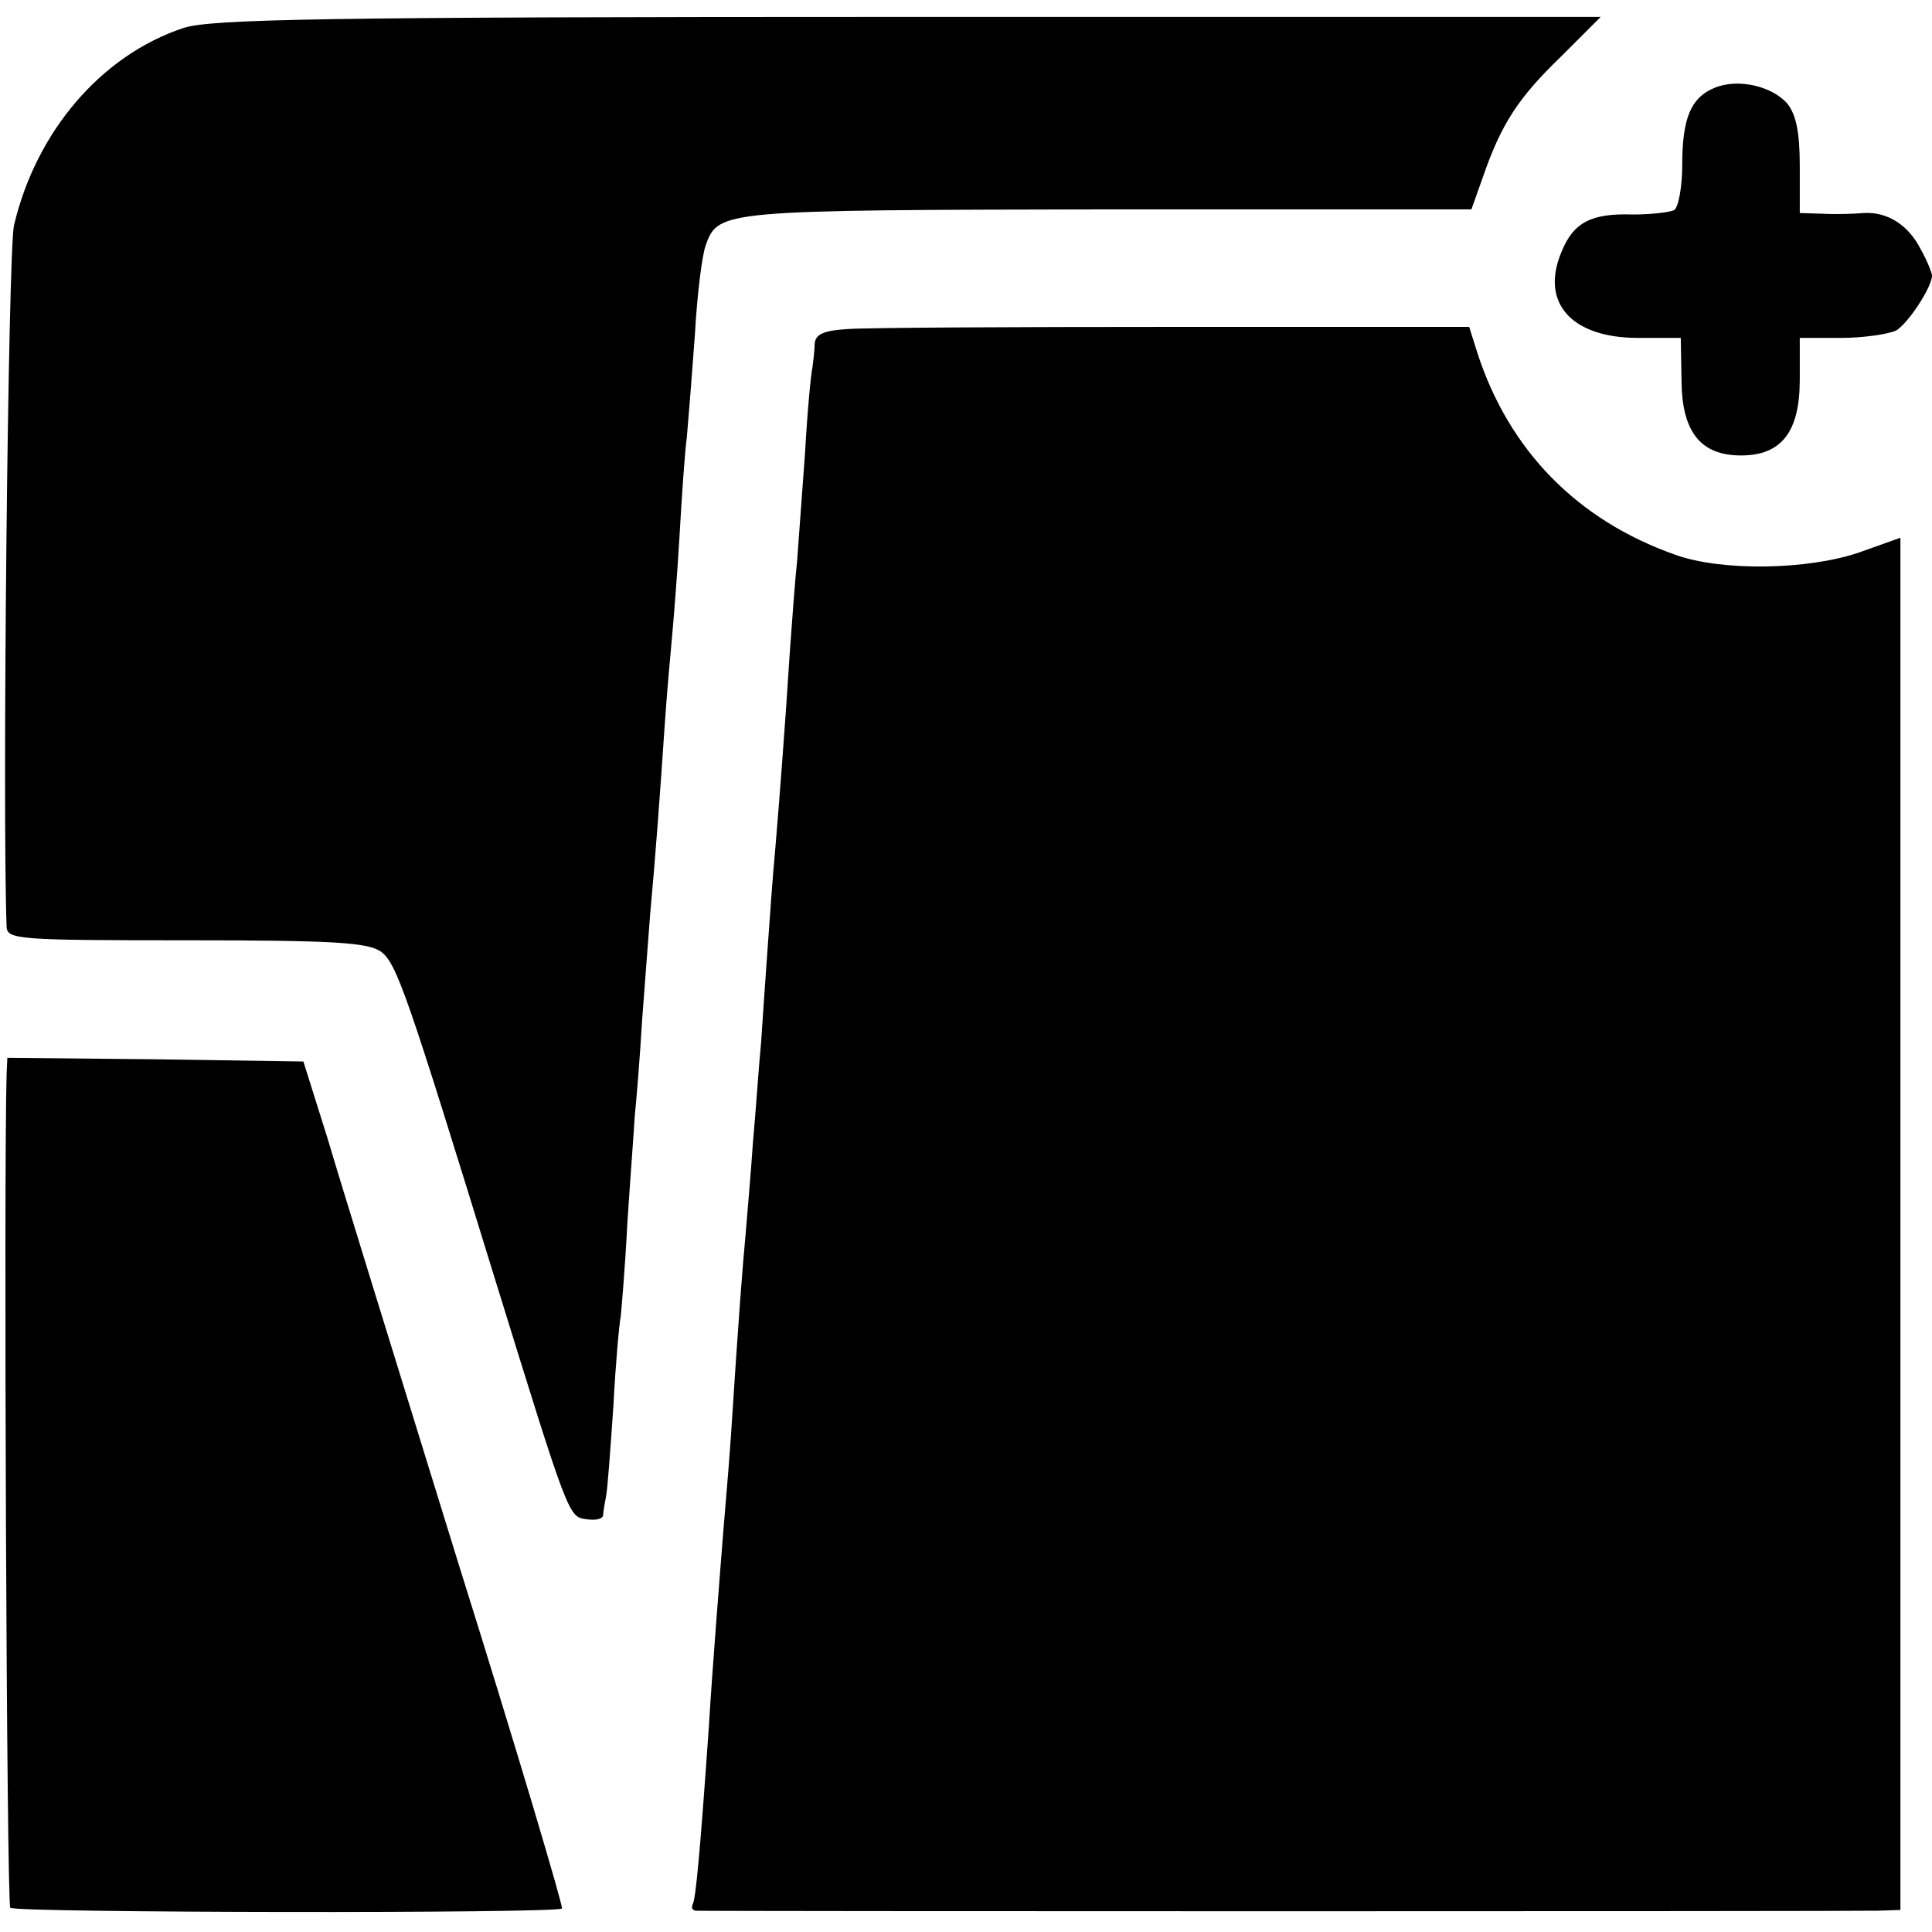
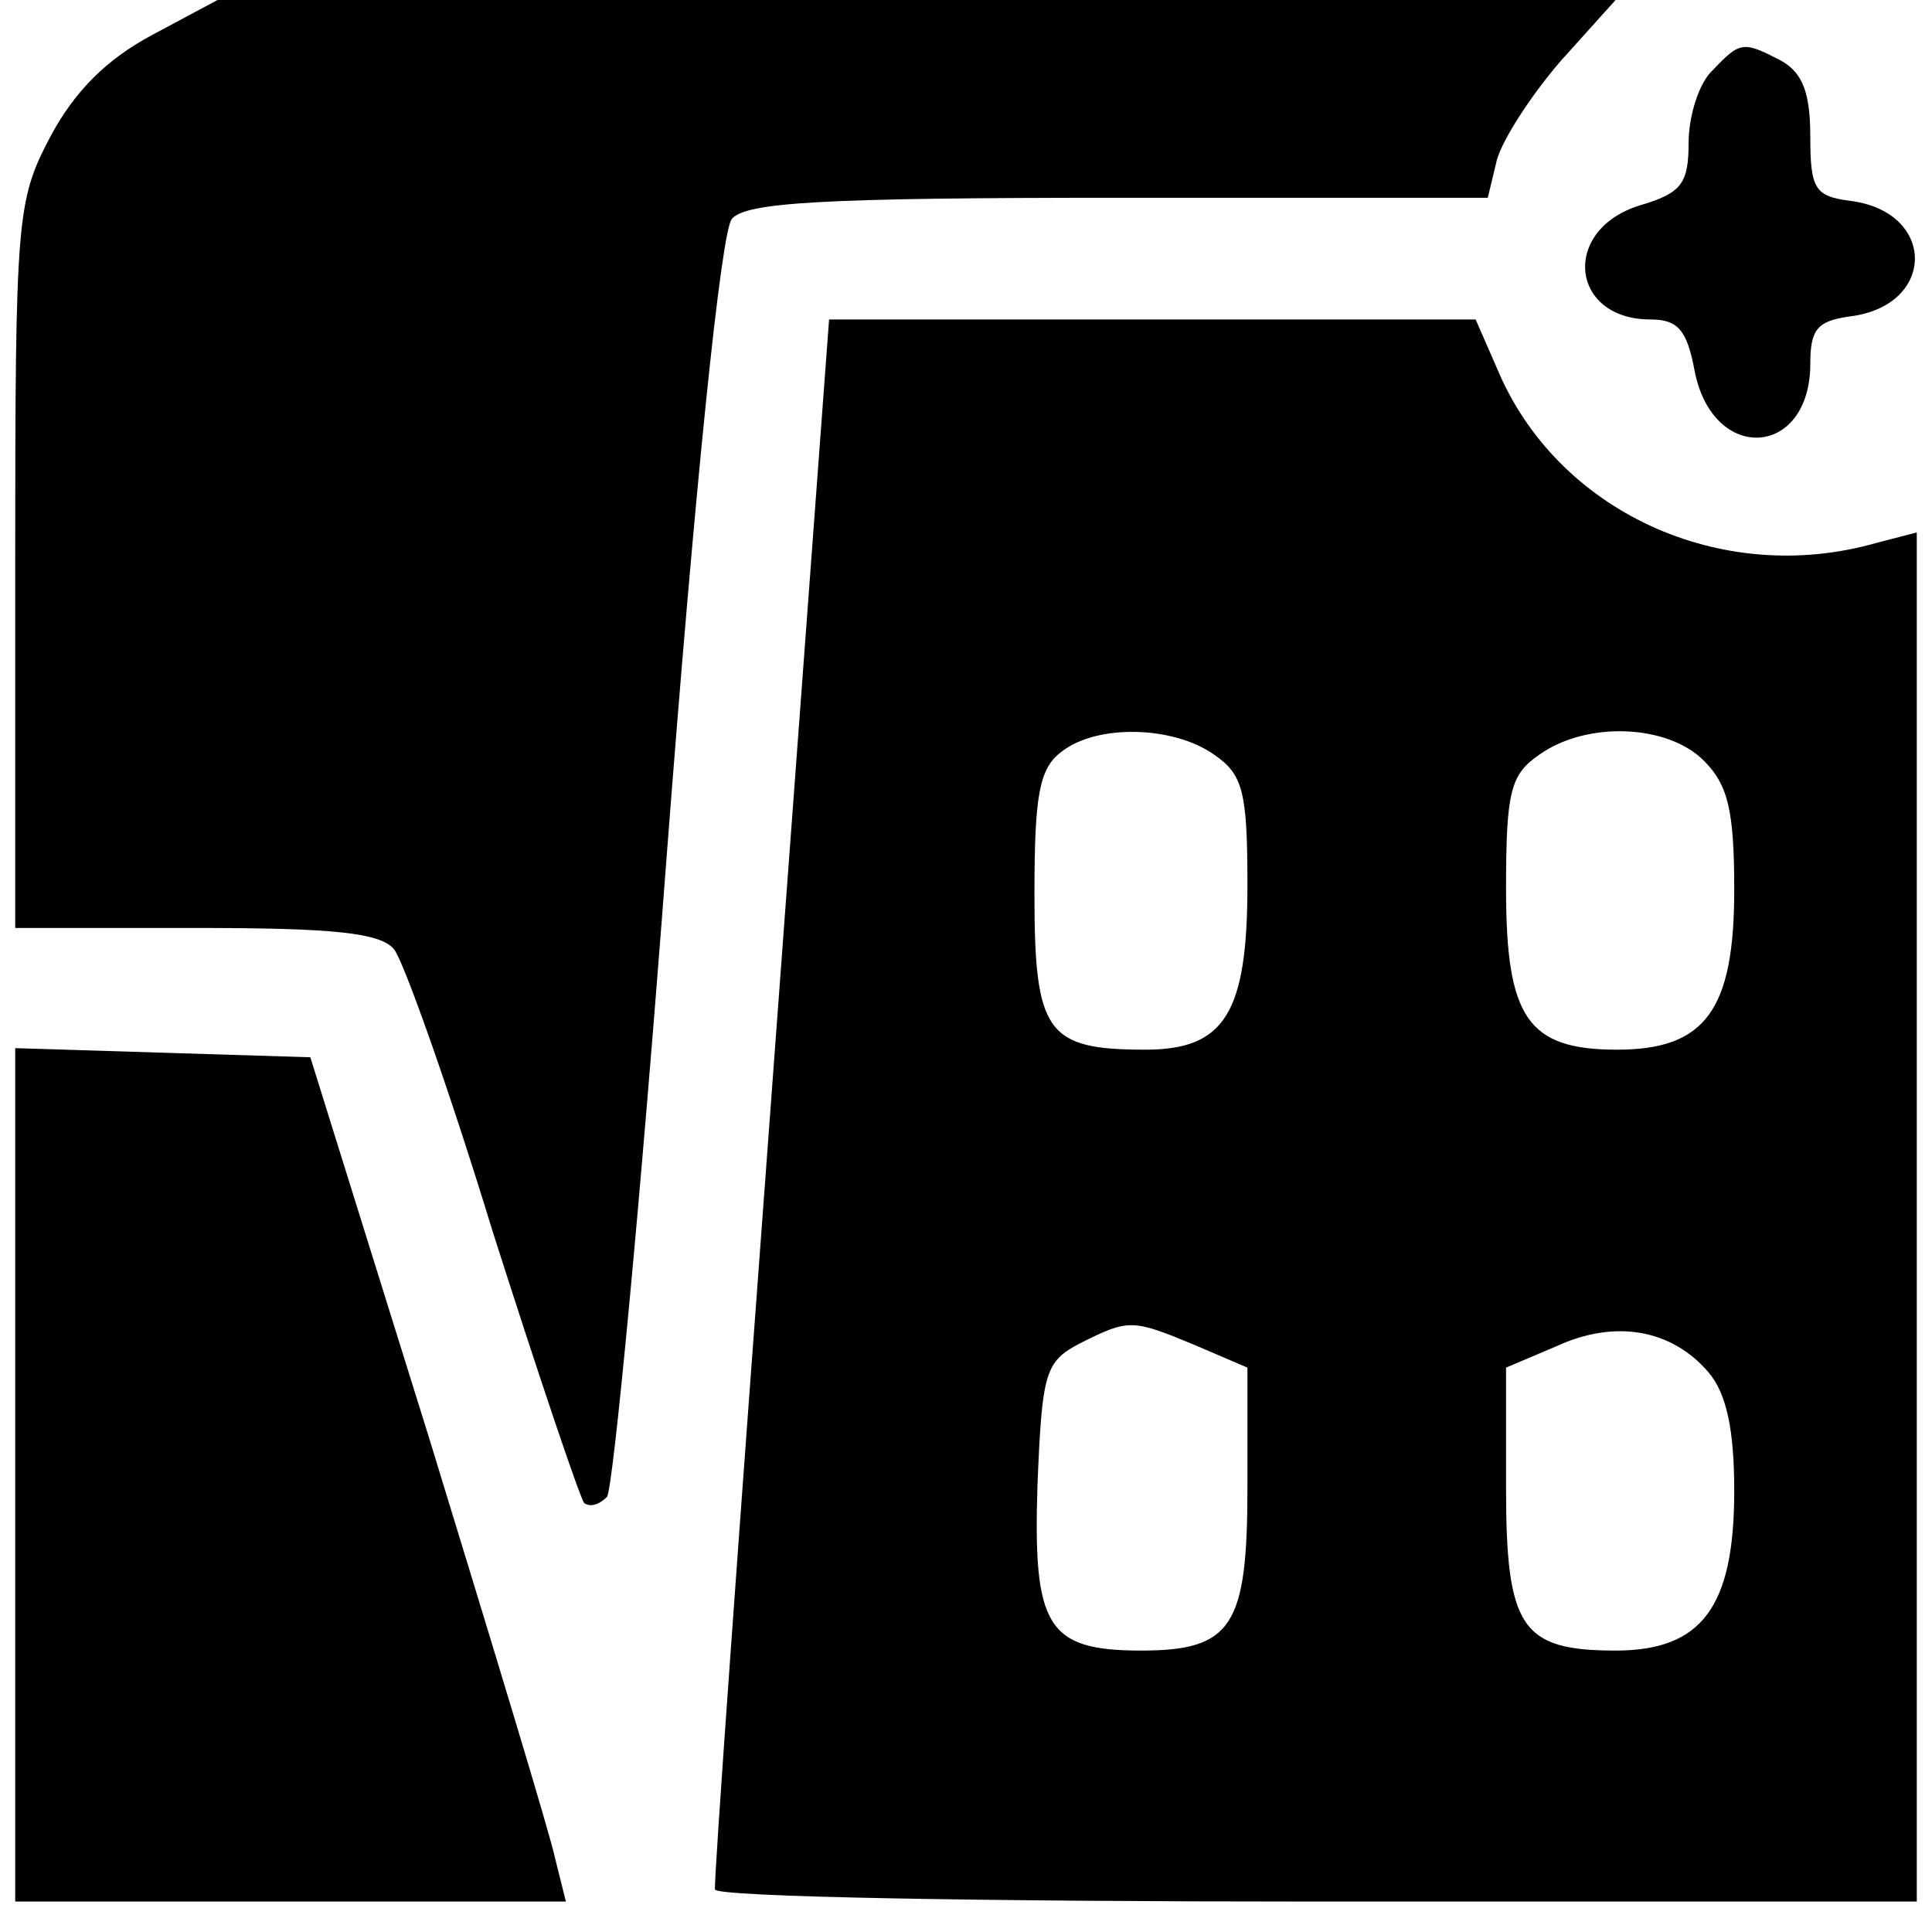
- <svg xmlns="http://www.w3.org/2000/svg" version="1.0" width="263pt" height="263pt" viewBox="0 0 263 263" preserveAspectRatio="xMidYMid meet">
-   <g transform="translate(0,263) scale(0.1,-0.1)" fill="#000000" stroke="none">
-     <path d="M250 2592 c-112 -37 -201 -141 -231 -269 -8 -37 -16 -793 -10 -955 1 -17 19 -18 244 -18 202 0 246 -3 265 -15 22 -16 35 -54 157 -450 99 -320 99 -320 123 -323 12 -2 22 0 23 5 0 4 2 16 4 26 2 9 6 65 10 123 3 58 8 113 10 122 1 10 6 67 9 127 4 61 9 126 10 145 2 19 7 78 10 130 4 52 9 118 11 145 7 75 14 170 20 260 3 44 8 98 10 120 2 22 7 83 10 135 3 52 7 113 10 135 2 22 7 85 11 140 3 55 10 110 15 122 17 47 24 47 548 48 l494 0 16 45 c25 72 48 107 106 163 l54 54 -942 0 c-802 0 -949 -3 -987 -15z" />
-     <path d="M2333 2510 c-31 -13 -43 -41 -43 -104 0 -30 -5 -58 -11 -62 -6 -3 -31 -6 -56 -6 -57 2 -81 -11 -97 -50 -30 -70 13 -118 104 -118 l58 0 1 -56 c0 -72 26 -104 81 -104 55 0 80 32 80 103 l0 57 56 0 c30 0 64 5 75 10 16 9 49 59 49 75 0 3 -6 19 -15 35 -17 34 -46 52 -78 50 -12 -1 -37 -2 -54 -1 l-33 1 0 64 c0 46 -5 70 -17 85 -21 24 -68 35 -100 21z" />
-     <path d="M1153 2182 c-32 -2 -43 -7 -44 -20 0 -9 -2 -24 -3 -32 -2 -8 -7 -60 -10 -115 -4 -55 -9 -122 -11 -150 -3 -27 -7 -84 -10 -125 -6 -95 -14 -199 -20 -270 -3 -30 -7 -89 -10 -130 -3 -41 -7 -100 -9 -130 -3 -30 -7 -91 -11 -135 -3 -44 -8 -100 -10 -125 -4 -43 -9 -104 -20 -275 -3 -44 -8 -100 -10 -125 -4 -50 -16 -201 -20 -270 -12 -172 -18 -236 -22 -242 -2 -5 -1 -8 4 -9 11 -1 1570 -1 1609 0 l31 1 0 934 0 934 -56 -20 c-70 -24 -188 -26 -251 -3 -133 47 -226 142 -269 275 l-11 35 -402 0 c-222 0 -422 -1 -445 -3z" />
-     <path d="M9 1168 c-4 -136 0 -1130 5 -1135 6 -7 744 -8 751 -1 2 2 -61 215 -142 473 -80 259 -160 517 -177 575 l-33 105 -201 3 -202 2 -1 -22z" />
+ <svg xmlns="http://www.w3.org/2000/svg" version="1.0" width="127pt" height="127pt" viewBox="0 0 127 127" preserveAspectRatio="xMidYMid meet">
+   <g transform="translate(0,127) scale(0.1,-0.1)" fill="#000000" stroke="none">
+     <path d="M100 1247 c-30 -16 -51 -37 -67 -67 -22 -42 -23 -52 -23 -282 l0 -238 119 0 c89 0 121 -3 130 -14 6 -7 36 -91 65 -186 30 -94 57 -174 60 -178 4 -3 10 -1 15 4 4 5 22 193 39 418 19 249 36 413 43 422 9 11 59 14 254 14 l243 0 6 25 c4 14 23 43 42 65 l36 40 -459 0 -460 0 -43 -23z" />
+     <path d="M1126 1224 c-9 -8 -16 -30 -16 -48 0 -27 -5 -33 -32 -41 -52 -16 -46 -75 7 -75 18 0 24 -7 29 -34 12 -61 76 -57 76 5 0 23 5 28 26 31 57 7 57 69 0 76 -23 3 -26 8 -26 42 0 29 -5 42 -19 50 -25 13 -27 13 -45 -6z" />
+     <path d="M507 548 c-21 -282 -38 -516 -37 -520 0 -5 178 -8 395 -8 l395 0 0 450 0 450 -27 -7 c-102 -29 -210 21 -249 115 l-14 32 -213 0 -212 0 -38 -512z m291 226 c19 -13 22 -24 22 -86 0 -84 -15 -108 -67 -108 -65 0 -73 11 -73 102 0 65 3 83 18 94 23 18 73 17 100 -2z m322 -4 c16 -16 20 -33 20 -85 0 -79 -19 -105 -77 -105 -59 0 -73 21 -73 106 0 64 3 75 22 88 31 22 84 20 108 -4z m-335 -384 l35 -15 0 -79 c0 -91 -10 -107 -70 -107 -62 0 -71 16 -68 109 3 74 5 81 28 93 32 16 34 16 75 -1z m338 -18 c12 -14 17 -38 17 -78 0 -76 -21 -105 -78 -105 -62 0 -72 15 -72 107 l0 79 33 14 c39 18 76 11 100 -17z" />
+     <path d="M10 300 l0 -280 181 0 181 0 -7 28 c-3 15 -41 140 -83 277 l-78 250 -97 3 -97 3 0 -281z" />
  </g>
</svg>
